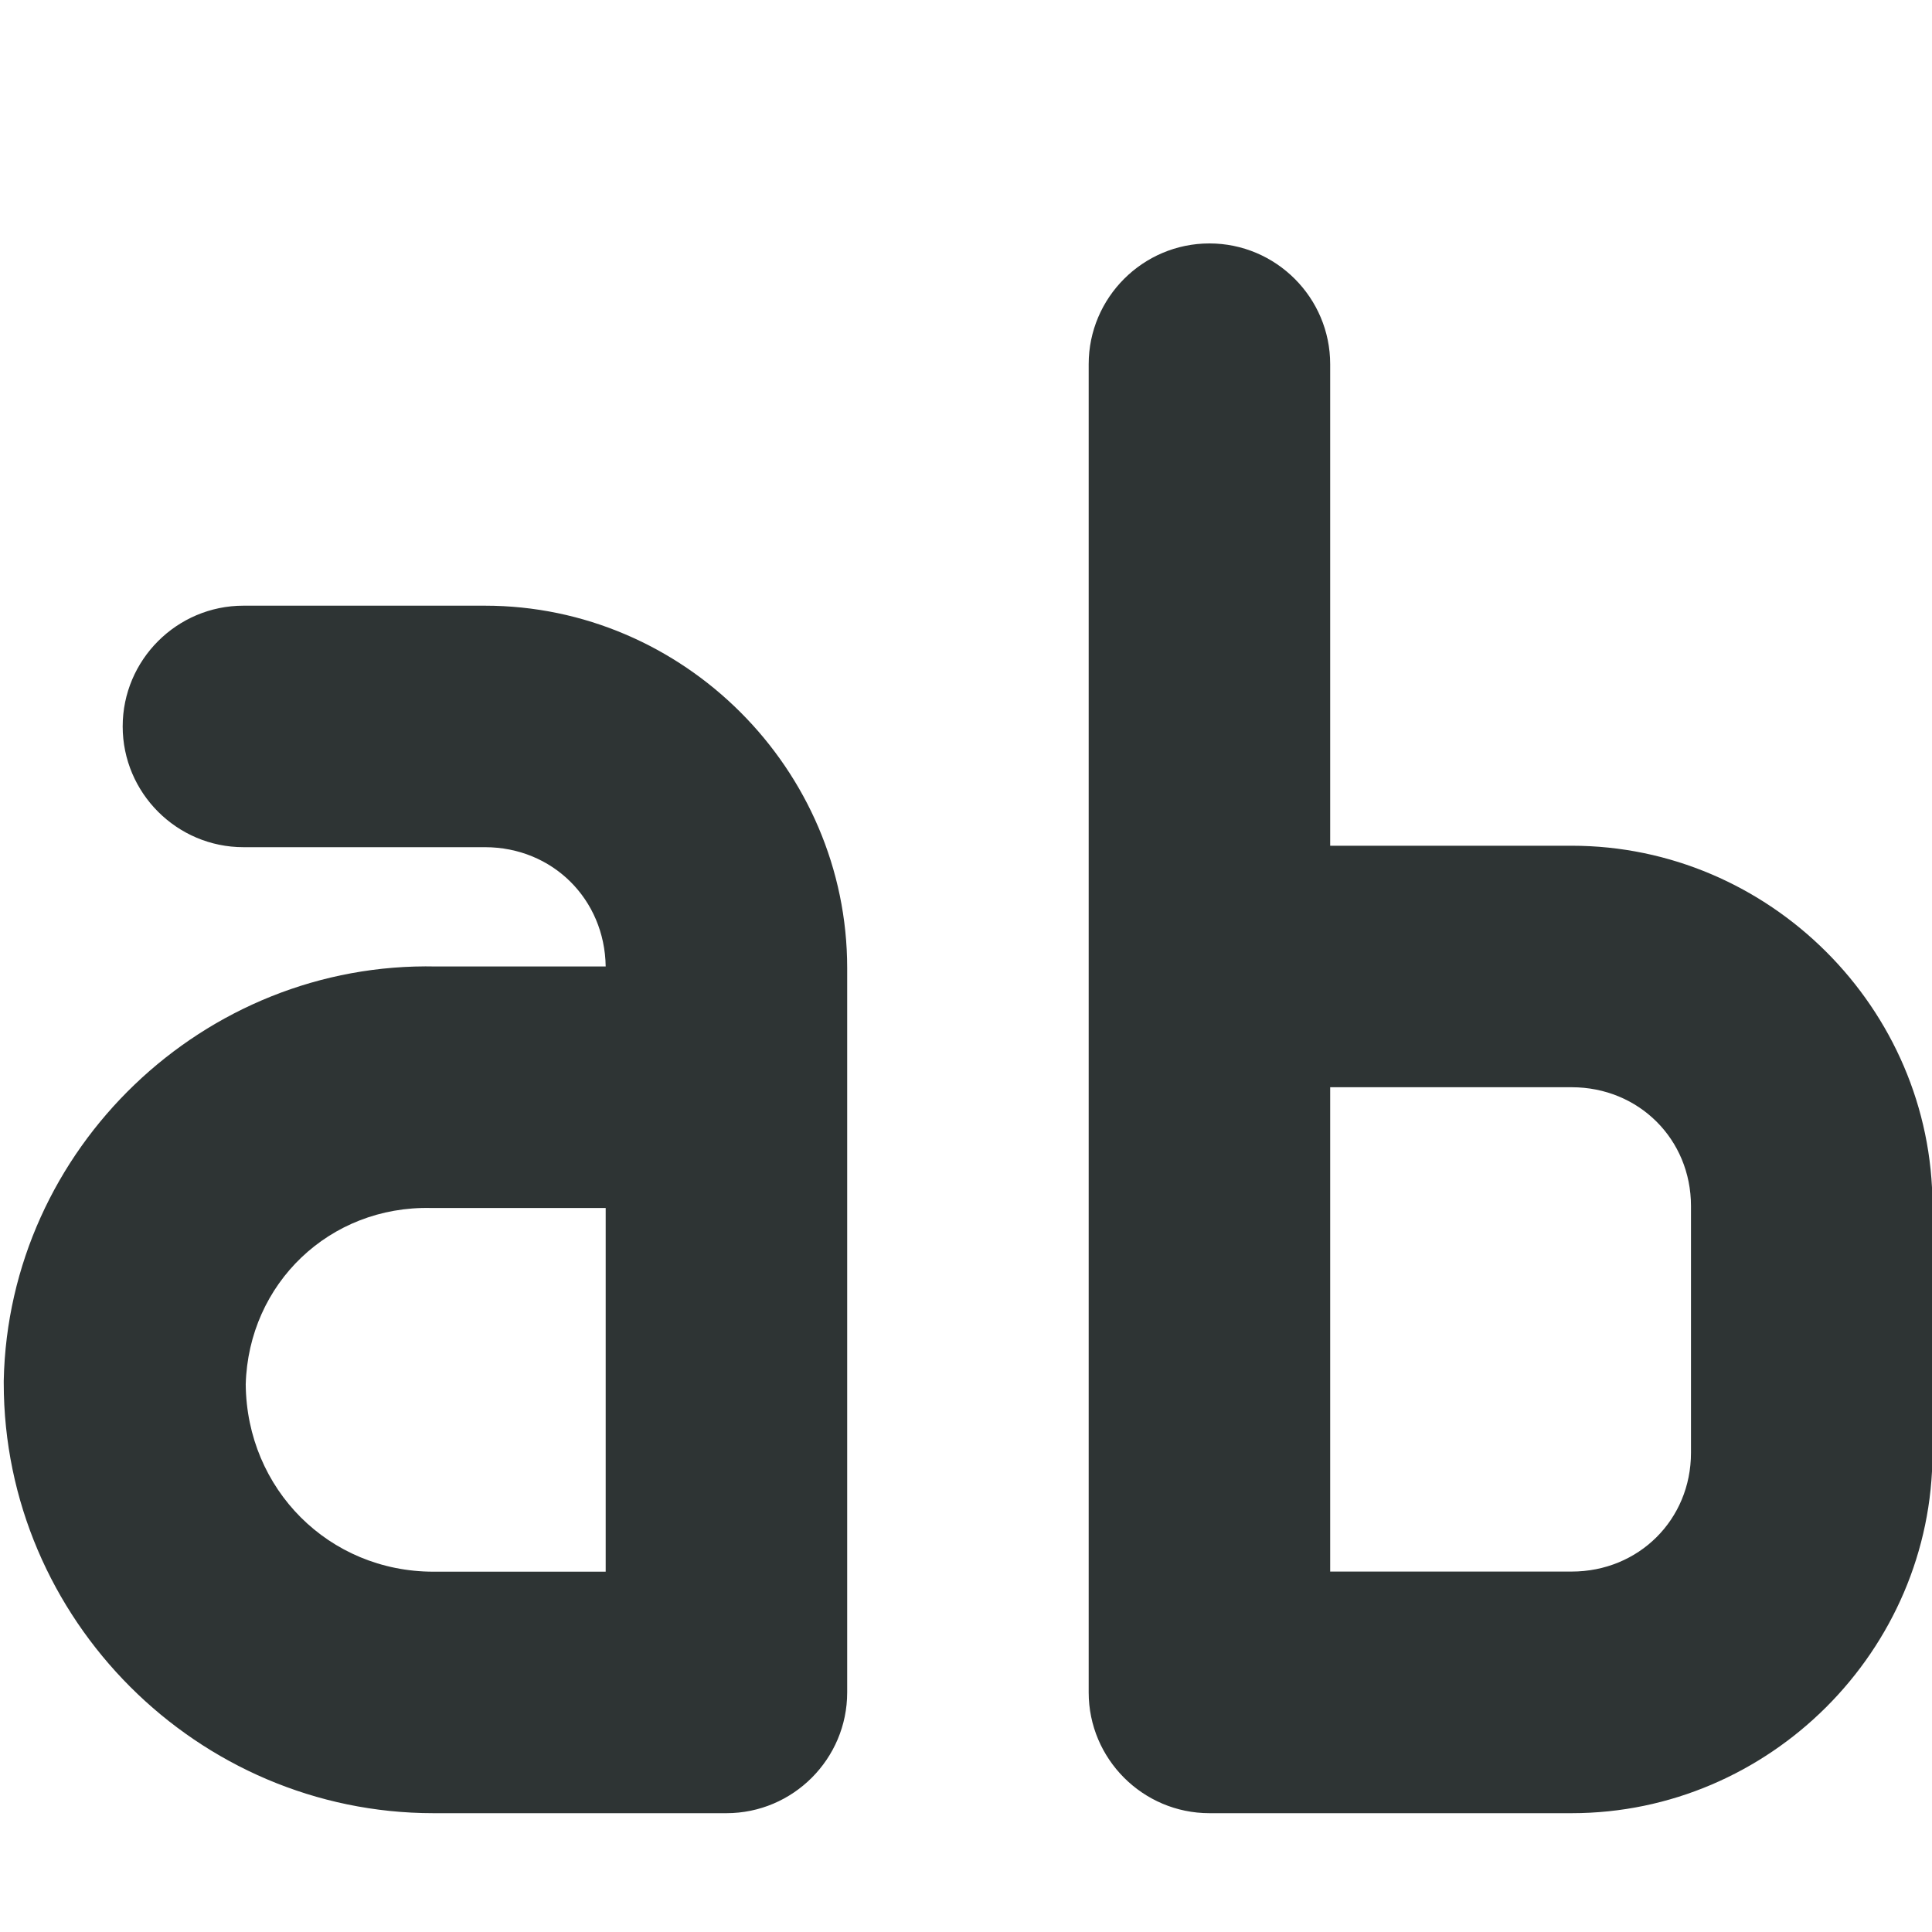
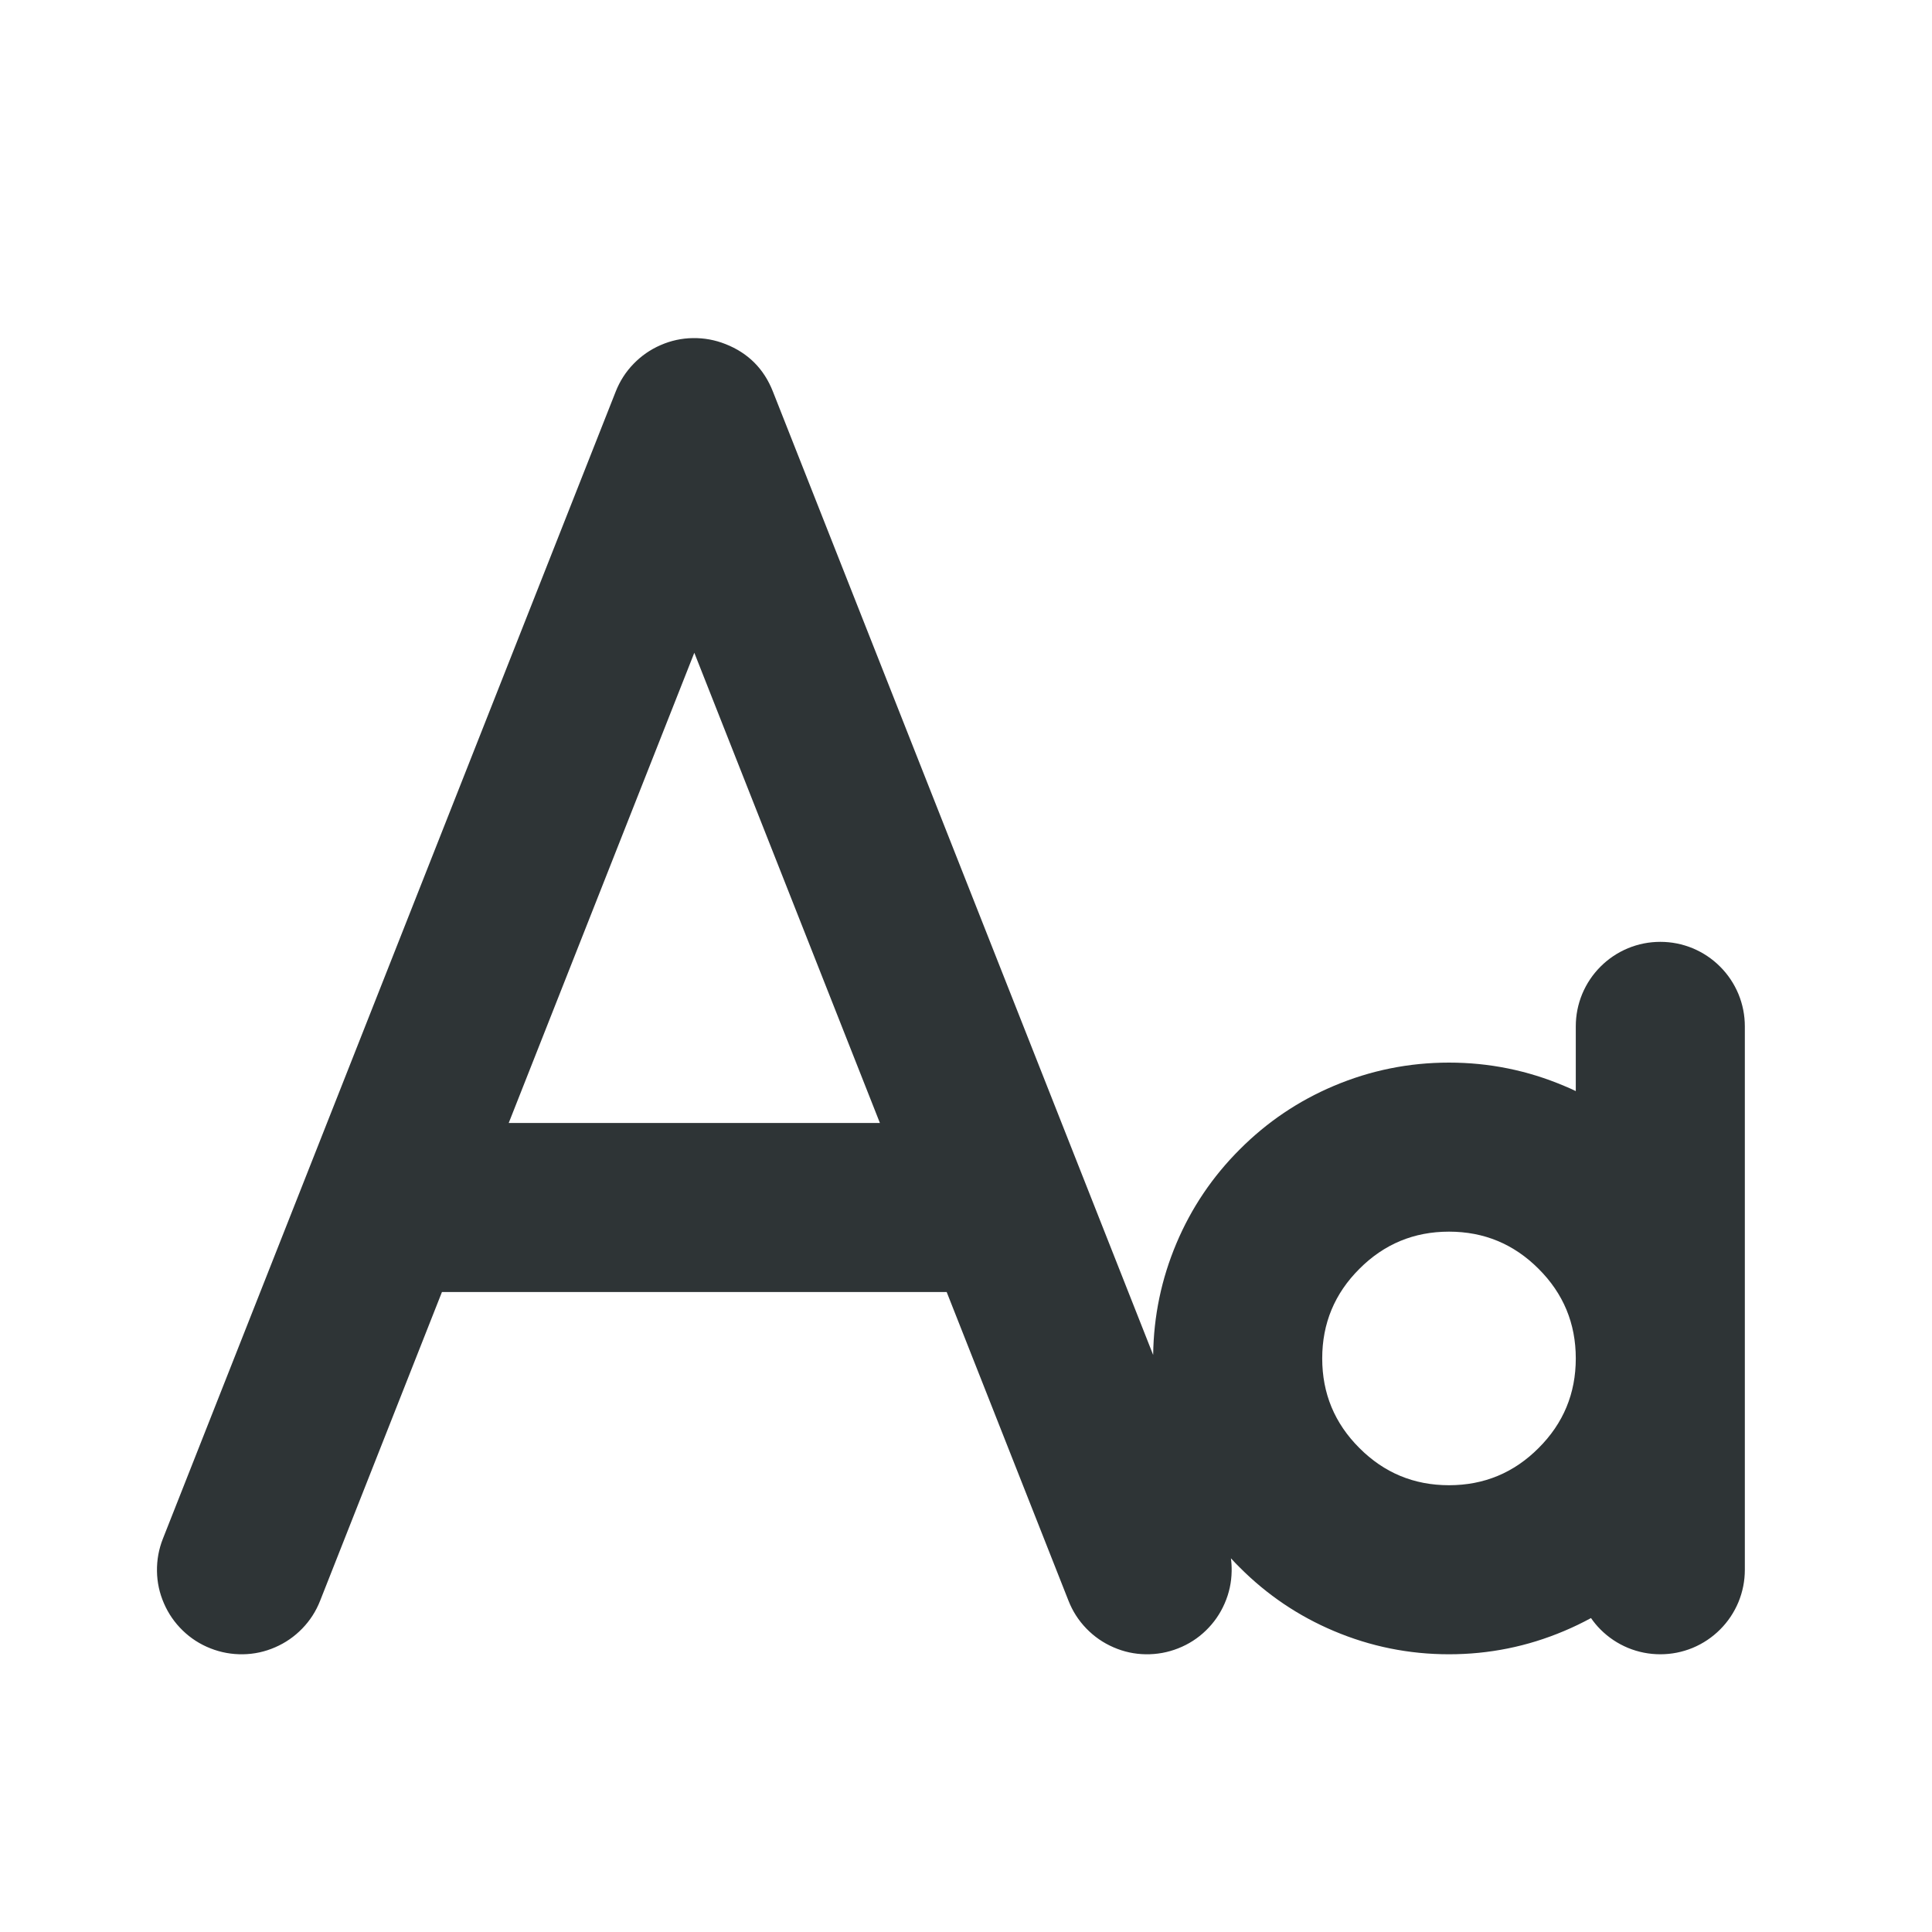
- <svg xmlns="http://www.w3.org/2000/svg" width="16px" height="16px" viewBox="0 0 16 16">
-   <path fill="#2e3434" d="M10.016 2.016c-.551 0-1 .449-1 1v11c0 .551.449 1 1 1h3c1.637 0 2.988-1.348 2.988-2.984V9.988c0-1.637-1.352-2.984-2.988-2.984h-2V3.016c0-.551-.449-1-1-1m-8 3c-.551 0-1 .449-1 1s.449 1 1 1h2c.559 0 .992.43 1 .988H3.613C1.688 7.961.07 9.512.031 11.434v.02c0 1.957 1.605 3.562 3.559 3.562h2.426c.551 0 1-.449 1-1v-6c0-1.645-1.355-3-3-3zm9 3.988h2c.555 0 .988.43.988.984v2.043c0 .555-.434.984-.988.984h-2zm-7.445 1h1.445v3.012H3.59c-.867 0-1.547-.684-1.555-1.551.023-.836.695-1.48 1.535-1.461m0 0" />
+ <svg xmlns="http://www.w3.org/2000/svg" width="16" height="16" viewBox="0 0 16 16">
+   <path fill="#2e3436" d="M1.349,12.743 L5.099,3.243 Q5.15,3.113 5.247,3.013 Q5.344,2.913 5.471,2.858 Q5.599,2.802 5.738,2.8 Q5.878,2.798 6.007,2.849 Q6.29,2.96 6.401,3.243 L9.55,11.221 Q9.556,10.739 9.743,10.296 Q9.929,9.856 10.268,9.518 Q10.606,9.179 11.046,8.993 Q11.502,8.8 12,8.8 Q12.498,8.8 12.954,8.993 Q13.003,9.013 13.05,9.036 L13.05,8.5 Q13.05,8.361 13.103,8.232 Q13.157,8.103 13.255,8.005 Q13.353,7.907 13.482,7.853 Q13.611,7.8 13.75,7.8 Q13.889,7.8 14.018,7.853 Q14.147,7.907 14.245,8.005 Q14.343,8.103 14.397,8.232 Q14.45,8.361 14.45,8.5 L14.45,13 Q14.45,13.139 14.397,13.268 Q14.343,13.397 14.245,13.495 Q14.147,13.593 14.018,13.647 Q13.889,13.7 13.75,13.7 Q13.611,13.7 13.482,13.647 Q13.353,13.593 13.255,13.495 Q13.211,13.451 13.176,13.4 Q13.068,13.459 12.954,13.507 Q12.498,13.7 12,13.7 Q11.502,13.7 11.046,13.507 Q10.606,13.321 10.268,12.982 Q10.23,12.945 10.194,12.905 Q10.201,12.958 10.2,13.012 Q10.198,13.151 10.142,13.279 Q10.087,13.406 9.987,13.503 Q9.887,13.6 9.757,13.651 Q9.628,13.702 9.488,13.7 Q9.349,13.698 9.221,13.642 Q9.094,13.587 8.997,13.487 Q8.9,13.387 8.849,13.257 L7.84,10.7 L3.66,10.7 L2.651,13.257 Q2.6,13.387 2.503,13.487 Q2.406,13.587 2.279,13.642 Q2.151,13.698 2.012,13.7 Q1.872,13.702 1.743,13.651 Q1.613,13.6 1.513,13.503 Q1.413,13.406 1.358,13.279 Q1.302,13.151 1.3,13.012 Q1.298,12.872 1.349,12.743 Z M7.287,9.3 L5.75,5.406 L4.213,9.3 L7.287,9.3 Z M12,12.3 Q12.435,12.3 12.742,11.992 Q13.05,11.685 13.05,11.25 Q13.05,10.815 12.742,10.508 Q12.435,10.2 12,10.2 Q11.565,10.2 11.258,10.508 Q10.95,10.815 10.95,11.25 Q10.95,11.685 11.258,11.992 Q11.565,12.3 12,12.3 Z" />
</svg>
